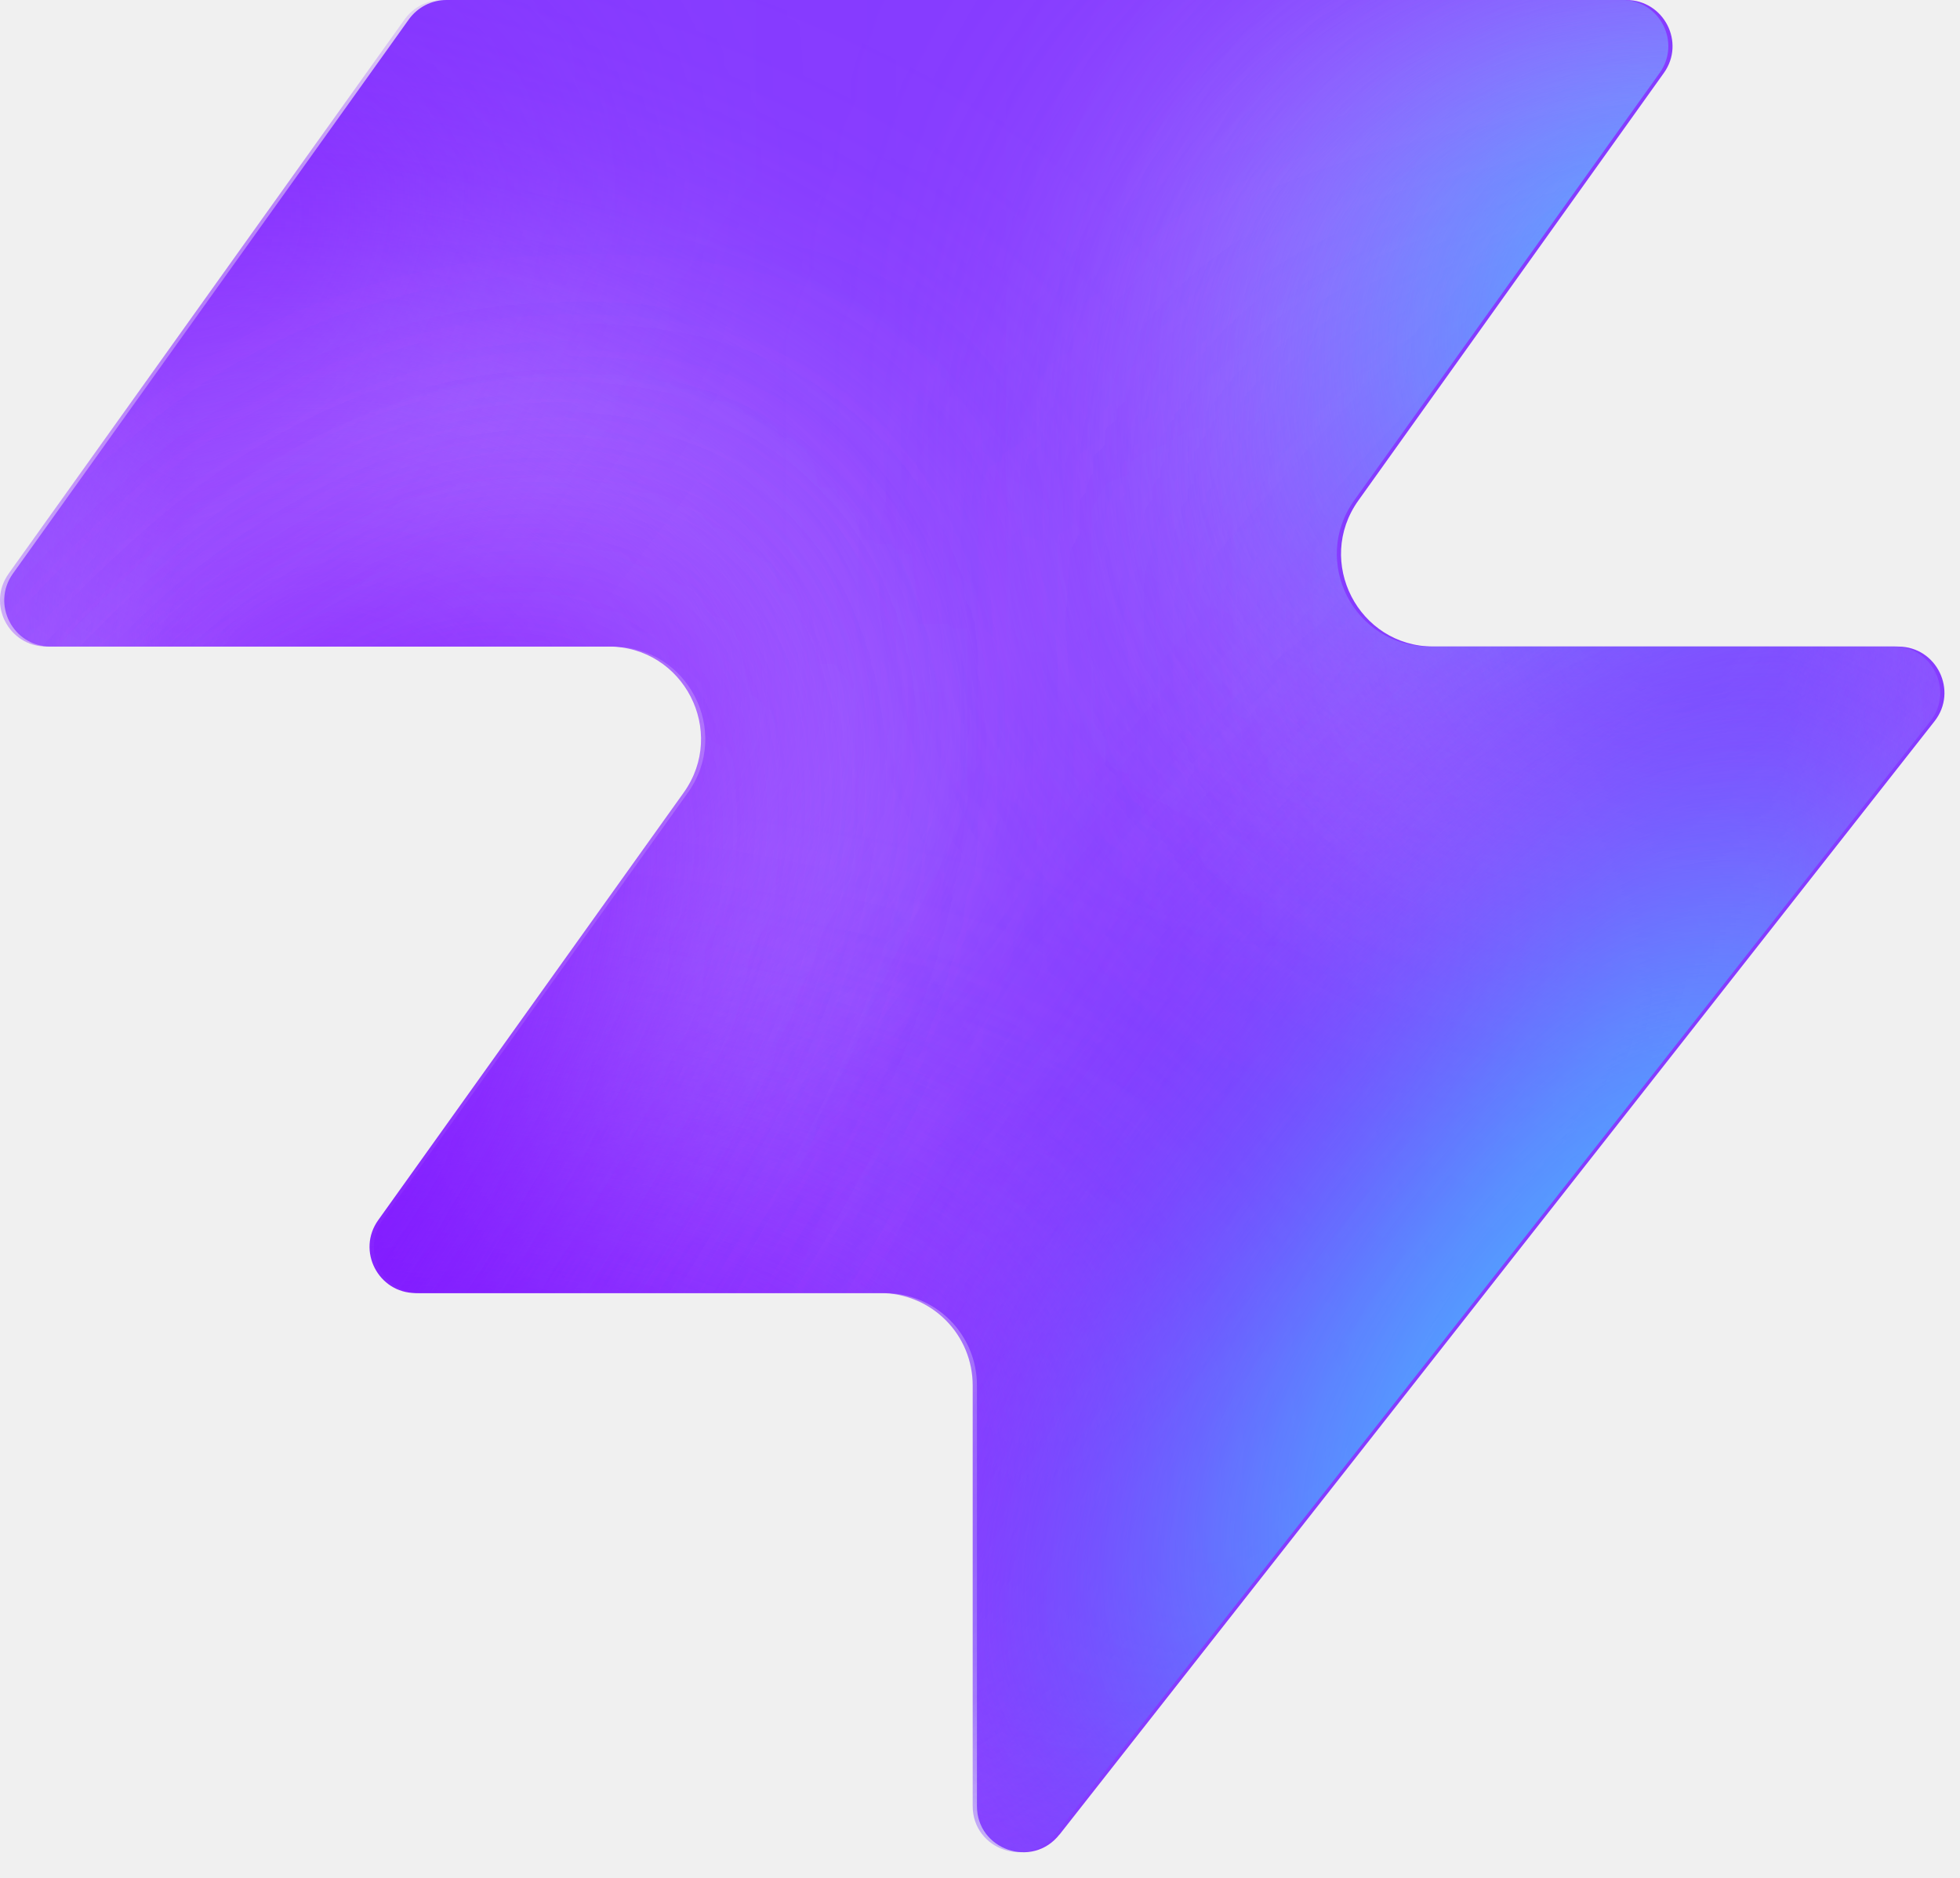
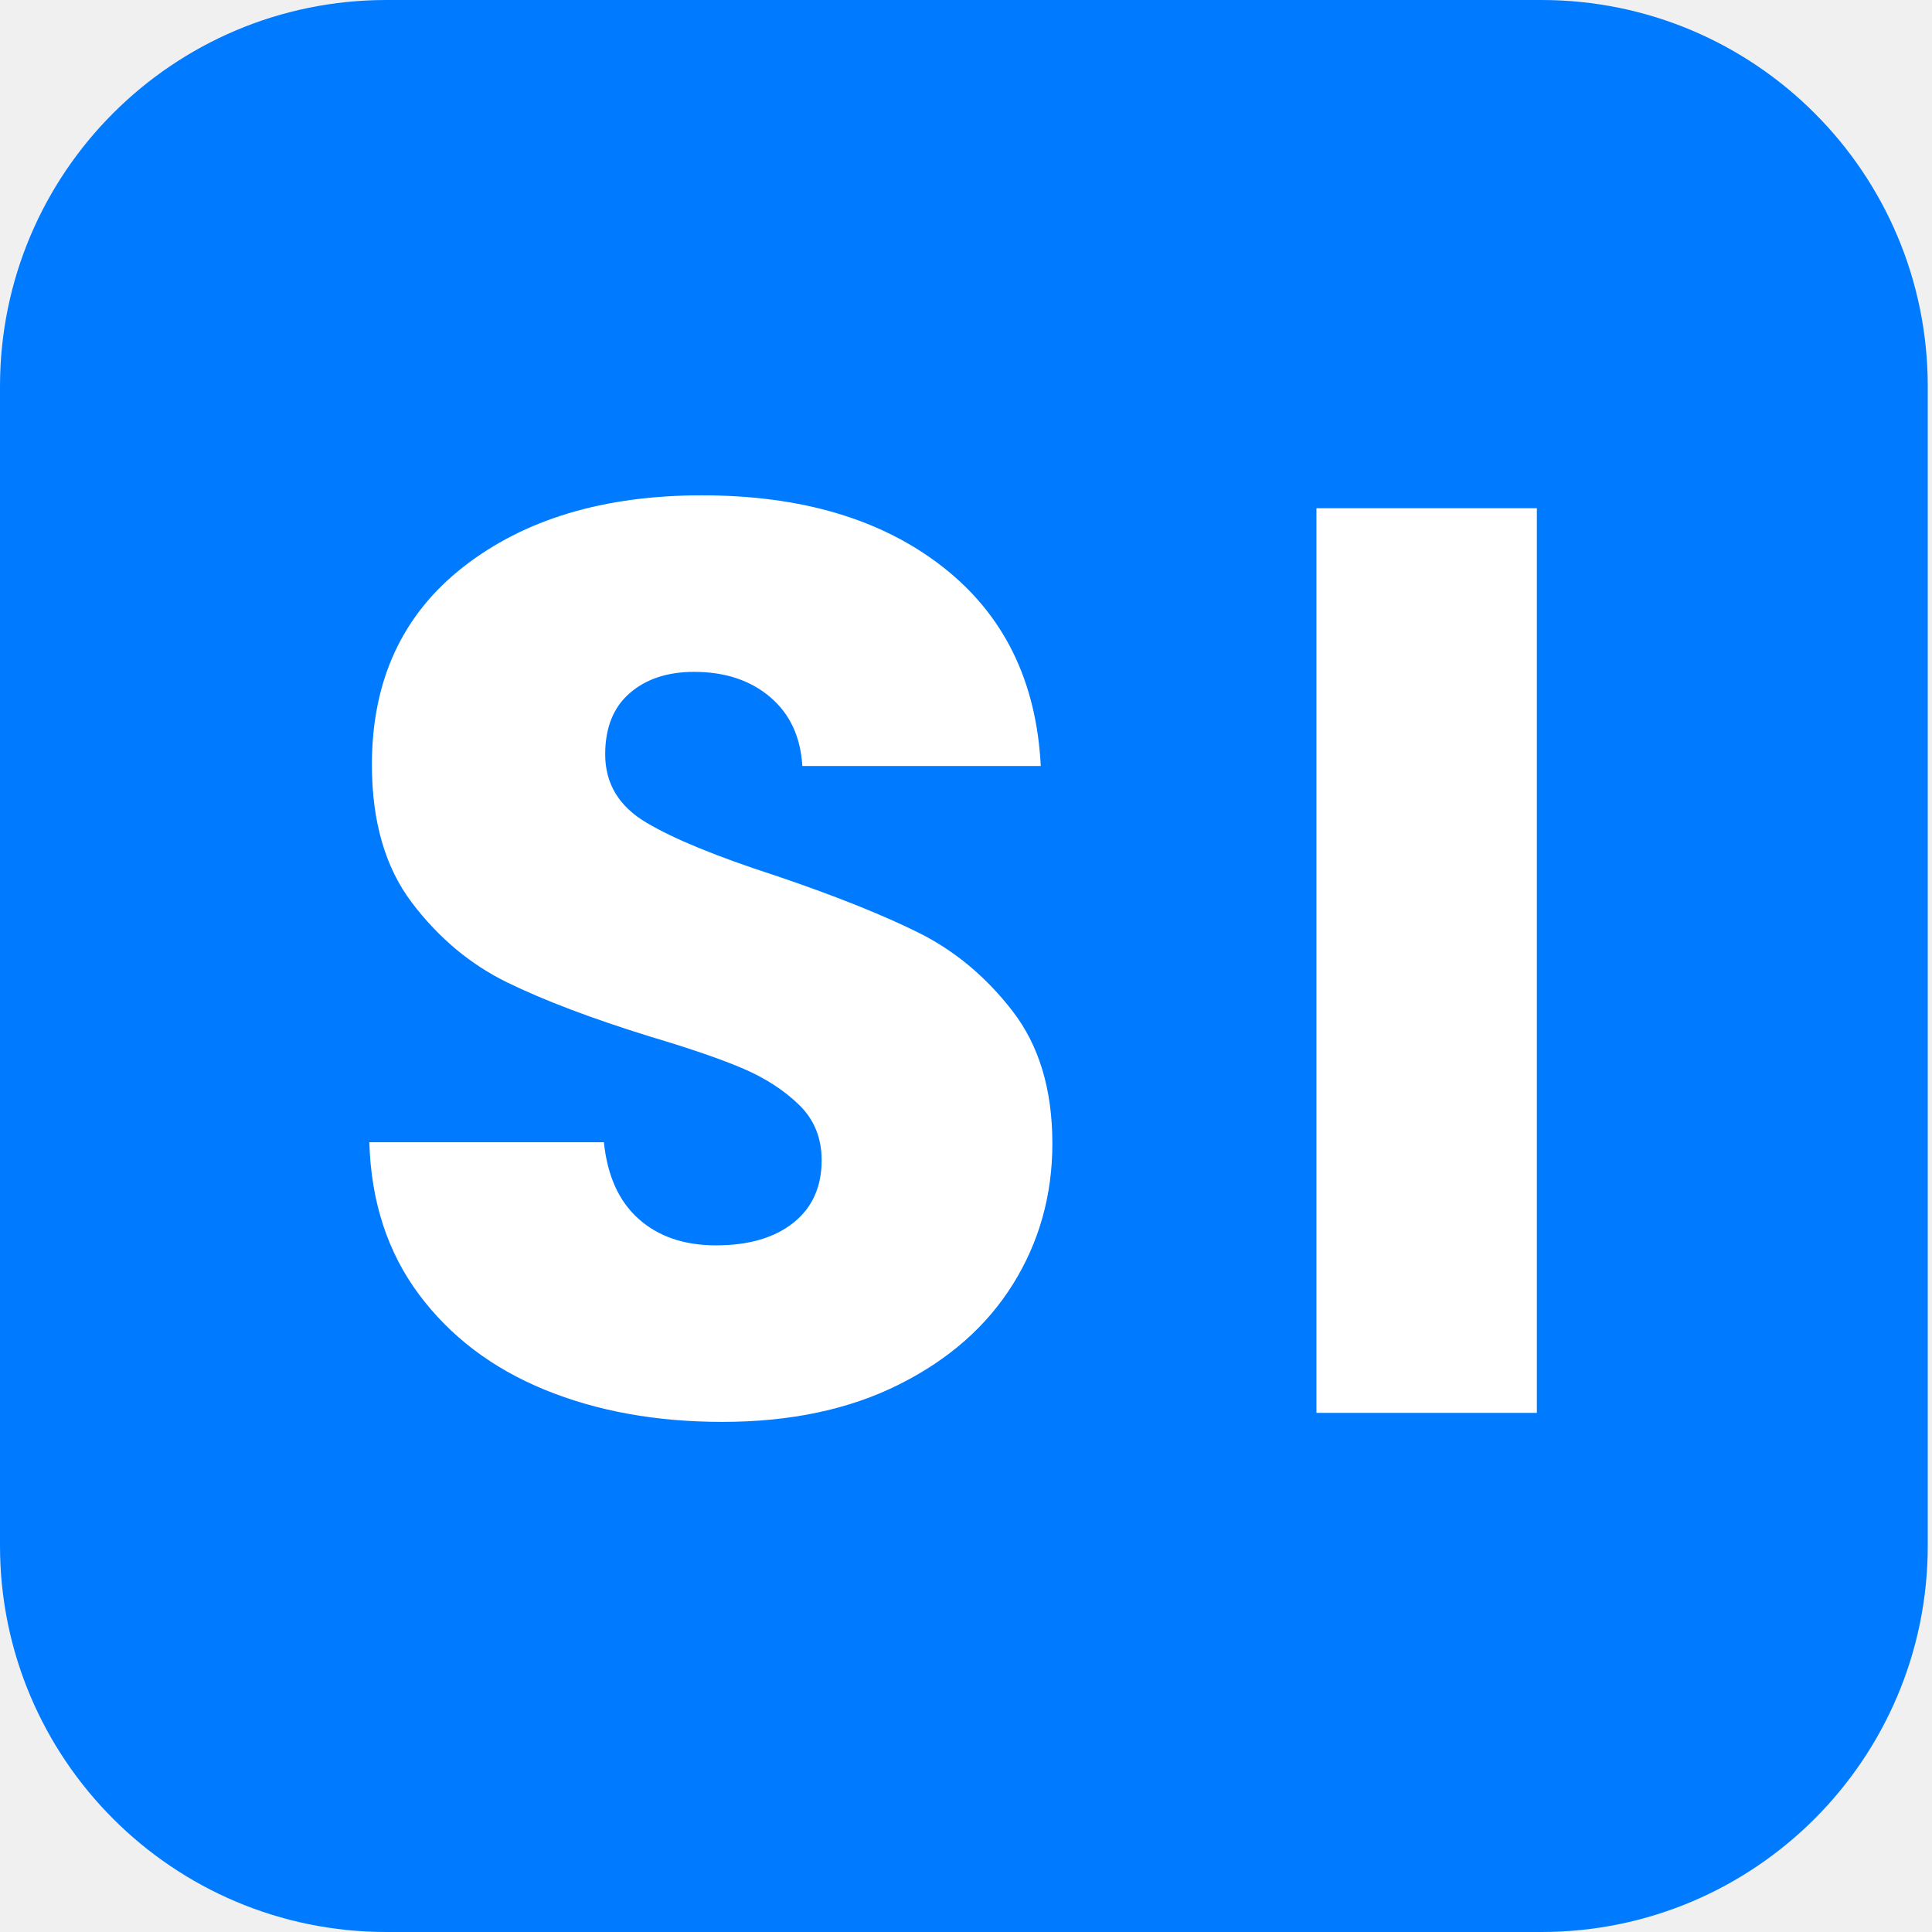
- <svg xmlns="http://www.w3.org/2000/svg" width="48" height="46" fill="none" viewBox="0 0 48 46">
-   <path fill="#863bff" d="M25.946 44.938c-.664.845-2.021.375-2.021-.698V33.937a2.26 2.26 0 0 0-2.262-2.262H10.287c-.92 0-1.456-1.04-.92-1.788l7.48-10.471c1.07-1.497 0-3.578-1.842-3.578H1.237c-.92 0-1.456-1.04-.92-1.788L10.013.474c.214-.297.556-.474.92-.474h28.894c.92 0 1.456 1.04.92 1.788l-7.48 10.471c-1.07 1.498 0 3.579 1.842 3.579h11.377c.943 0 1.473 1.088.89 1.83L25.947 44.94z" style="fill:#863bff;fill:color(display-p3 .525 .23 1);fill-opacity:1" />
-   <mask id="a" width="48" height="46" x="0" y="0" maskUnits="userSpaceOnUse" style="mask-type:alpha">
-     <path fill="#000" d="M25.842 44.938c-.664.844-2.021.375-2.021-.698V33.937a2.26 2.26 0 0 0-2.262-2.262H10.183c-.92 0-1.456-1.04-.92-1.788l7.48-10.471c1.07-1.498 0-3.579-1.842-3.579H1.133c-.92 0-1.456-1.04-.92-1.787L9.91.473c.214-.297.556-.474.92-.474h28.894c.92 0 1.456 1.04.92 1.788l-7.48 10.471c-1.07 1.498 0 3.578 1.842 3.578h11.377c.943 0 1.473 1.088.89 1.832L25.843 44.94z" style="fill:#000;fill-opacity:1" />
-   </mask>
-   <g mask="url(#a)">
-     <g filter="url(#b)">
-       <ellipse cx="5.508" cy="14.704" fill="#ede6ff" rx="5.508" ry="14.704" style="fill:#ede6ff;fill:color(display-p3 .927 .903 1);fill-opacity:1" transform="matrix(.00324 1 1 -.00324 -4.47 31.516)" />
-     </g>
-     <g filter="url(#c)">
-       <ellipse cx="10.399" cy="29.851" fill="#ede6ff" rx="10.399" ry="29.851" style="fill:#ede6ff;fill:color(display-p3 .927 .903 1);fill-opacity:1" transform="matrix(.00324 1 1 -.00324 -39.328 7.883)" />
-     </g>
-     <g filter="url(#d)">
-       <ellipse cx="5.508" cy="30.487" fill="#7e14ff" rx="5.508" ry="30.487" style="fill:#7e14ff;fill:color(display-p3 .492 .077 1);fill-opacity:1" transform="rotate(89.814 -25.913 -14.639)scale(1 -1)" />
-     </g>
-     <g filter="url(#e)">
-       <ellipse cx="5.508" cy="30.599" fill="#7e14ff" rx="5.508" ry="30.599" style="fill:#7e14ff;fill:color(display-p3 .492 .077 1);fill-opacity:1" transform="rotate(89.814 -32.644 -3.334)scale(1 -1)" />
-     </g>
-     <g filter="url(#f)">
-       <ellipse cx="5.508" cy="30.599" fill="#7e14ff" rx="5.508" ry="30.599" style="fill:#7e14ff;fill:color(display-p3 .492 .077 1);fill-opacity:1" transform="matrix(.00324 1 1 -.00324 -34.34 30.47)" />
-     </g>
-     <g filter="url(#g)">
-       <ellipse cx="14.072" cy="22.078" fill="#ede6ff" rx="14.072" ry="22.078" style="fill:#ede6ff;fill:color(display-p3 .927 .903 1);fill-opacity:1" transform="rotate(93.35 24.506 48.493)scale(-1 1)" />
-     </g>
-     <g filter="url(#h)">
-       <ellipse cx="3.47" cy="21.501" fill="#7e14ff" rx="3.47" ry="21.501" style="fill:#7e14ff;fill:color(display-p3 .492 .077 1);fill-opacity:1" transform="rotate(89.009 28.708 47.59)scale(-1 1)" />
-     </g>
-     <g filter="url(#i)">
-       <ellipse cx="3.47" cy="21.501" fill="#7e14ff" rx="3.47" ry="21.501" style="fill:#7e14ff;fill:color(display-p3 .492 .077 1);fill-opacity:1" transform="rotate(89.009 28.708 47.59)scale(-1 1)" />
-     </g>
-     <g filter="url(#j)">
-       <ellipse cx=".387" cy="8.972" fill="#7e14ff" rx="4.407" ry="29.108" style="fill:#7e14ff;fill:color(display-p3 .492 .077 1);fill-opacity:1" transform="rotate(39.51 .387 8.972)" />
-     </g>
-     <g filter="url(#k)">
-       <ellipse cx="47.523" cy="-6.092" fill="#7e14ff" rx="4.407" ry="29.108" style="fill:#7e14ff;fill:color(display-p3 .492 .077 1);fill-opacity:1" transform="rotate(37.892 47.523 -6.092)" />
-     </g>
-     <g filter="url(#l)">
-       <ellipse cx="41.412" cy="6.333" fill="#47bfff" rx="5.971" ry="9.665" style="fill:#47bfff;fill:color(display-p3 .28 .748 1);fill-opacity:1" transform="rotate(37.892 41.412 6.333)" />
-     </g>
-     <g filter="url(#m)">
-       <ellipse cx="-1.879" cy="38.332" fill="#7e14ff" rx="4.407" ry="29.108" style="fill:#7e14ff;fill:color(display-p3 .492 .077 1);fill-opacity:1" transform="rotate(37.892 -1.88 38.332)" />
-     </g>
-     <g filter="url(#n)">
-       <ellipse cx="-1.879" cy="38.332" fill="#7e14ff" rx="4.407" ry="29.108" style="fill:#7e14ff;fill:color(display-p3 .492 .077 1);fill-opacity:1" transform="rotate(37.892 -1.88 38.332)" />
-     </g>
-     <g filter="url(#o)">
-       <ellipse cx="35.651" cy="29.907" fill="#7e14ff" rx="4.407" ry="29.108" style="fill:#7e14ff;fill:color(display-p3 .492 .077 1);fill-opacity:1" transform="rotate(37.892 35.651 29.907)" />
-     </g>
-     <g filter="url(#p)">
-       <ellipse cx="38.418" cy="32.4" fill="#47bfff" rx="5.971" ry="15.297" style="fill:#47bfff;fill:color(display-p3 .28 .748 1);fill-opacity:1" transform="rotate(37.892 38.418 32.4)" />
+ <svg xmlns="http://www.w3.org/2000/svg" width="500" zoomAndPan="magnify" viewBox="0 0 375 375" height="500" preserveAspectRatio="xMidYMid meet" version="1.0">
+   <defs>
+     <g />
+     <clipPath id="54975448e5">
+       <path d="M 0 0 L 374.176 0 L 374.176 375 L 0 375 Z M 0 0 " clip-rule="nonzero" />
+     </clipPath>
+     <clipPath id="1286a79a2e">
+       <path d="M 75 0 L 299.176 0 C 340.598 0 374.176 33.578 374.176 75 L 374.176 300 C 374.176 341.422 340.598 375 299.176 375 L 75 375 C 33.578 375 0 341.422 0 300 L 0 75 C 0 33.578 33.578 0 75 0 Z M 75 0 " clip-rule="nonzero" />
+     </clipPath>
+     <clipPath id="28c3ec031e">
+       <path d="M 0 0 L 374.176 0 L 374.176 375 L 0 375 Z M 0 0 " clip-rule="nonzero" />
+     </clipPath>
+     <clipPath id="1b5d70b242">
+       <path d="M 75 0 L 299.176 0 C 340.598 0 374.176 33.578 374.176 75 L 374.176 300 C 374.176 341.422 340.598 375 299.176 375 L 75 375 C 33.578 375 0 341.422 0 300 L 0 75 C 0 33.578 33.578 0 75 0 Z M 75 0 " clip-rule="nonzero" />
+     </clipPath>
+     <clipPath id="4239713455">
+       <rect x="0" width="375" y="0" height="375" />
+     </clipPath>
+   </defs>
+   <g clip-path="url(#54975448e5)">
+     <g clip-path="url(#1286a79a2e)">
+       <g transform="matrix(1, 0, 0, 1, 0, 0)">
+         <g clip-path="url(#4239713455)">
+           <g clip-path="url(#28c3ec031e)">
+             <g clip-path="url(#1b5d70b242)">
+               <path fill="#007bff" d="M 0 0 L 374.176 0 L 374.176 375.637 L 0 375.637 Z M 0 0 " fill-opacity="1" fill-rule="nonzero" />
+             </g>
+           </g>
+         </g>
+       </g>
    </g>
  </g>
-   <defs>
-     <filter id="b" width="60.045" height="41.654" x="-19.77" y="16.149" color-interpolation-filters="sRGB" filterUnits="userSpaceOnUse">
-       <feFlood flood-opacity="0" result="BackgroundImageFix" />
-       <feBlend in="SourceGraphic" in2="BackgroundImageFix" result="shape" />
-       <feGaussianBlur result="effect1_foregroundBlur_2002_17158" stdDeviation="7.659" />
-     </filter>
-     <filter id="c" width="90.34" height="51.437" x="-54.613" y="-7.533" color-interpolation-filters="sRGB" filterUnits="userSpaceOnUse">
-       <feFlood flood-opacity="0" result="BackgroundImageFix" />
-       <feBlend in="SourceGraphic" in2="BackgroundImageFix" result="shape" />
-       <feGaussianBlur result="effect1_foregroundBlur_2002_17158" stdDeviation="7.659" />
-     </filter>
-     <filter id="d" width="79.355" height="29.4" x="-49.64" y="2.03" color-interpolation-filters="sRGB" filterUnits="userSpaceOnUse">
-       <feFlood flood-opacity="0" result="BackgroundImageFix" />
-       <feBlend in="SourceGraphic" in2="BackgroundImageFix" result="shape" />
-       <feGaussianBlur result="effect1_foregroundBlur_2002_17158" stdDeviation="4.596" />
-     </filter>
-     <filter id="e" width="79.579" height="29.4" x="-45.045" y="20.029" color-interpolation-filters="sRGB" filterUnits="userSpaceOnUse">
-       <feFlood flood-opacity="0" result="BackgroundImageFix" />
-       <feBlend in="SourceGraphic" in2="BackgroundImageFix" result="shape" />
-       <feGaussianBlur result="effect1_foregroundBlur_2002_17158" stdDeviation="4.596" />
-     </filter>
-     <filter id="f" width="79.579" height="29.4" x="-43.513" y="21.178" color-interpolation-filters="sRGB" filterUnits="userSpaceOnUse">
-       <feFlood flood-opacity="0" result="BackgroundImageFix" />
-       <feBlend in="SourceGraphic" in2="BackgroundImageFix" result="shape" />
-       <feGaussianBlur result="effect1_foregroundBlur_2002_17158" stdDeviation="4.596" />
-     </filter>
-     <filter id="g" width="74.749" height="58.852" x="15.756" y="-17.901" color-interpolation-filters="sRGB" filterUnits="userSpaceOnUse">
-       <feFlood flood-opacity="0" result="BackgroundImageFix" />
-       <feBlend in="SourceGraphic" in2="BackgroundImageFix" result="shape" />
-       <feGaussianBlur result="effect1_foregroundBlur_2002_17158" stdDeviation="7.659" />
-     </filter>
-     <filter id="h" width="61.377" height="25.362" x="23.548" y="2.284" color-interpolation-filters="sRGB" filterUnits="userSpaceOnUse">
-       <feFlood flood-opacity="0" result="BackgroundImageFix" />
-       <feBlend in="SourceGraphic" in2="BackgroundImageFix" result="shape" />
-       <feGaussianBlur result="effect1_foregroundBlur_2002_17158" stdDeviation="4.596" />
-     </filter>
-     <filter id="i" width="61.377" height="25.362" x="23.548" y="2.284" color-interpolation-filters="sRGB" filterUnits="userSpaceOnUse">
-       <feFlood flood-opacity="0" result="BackgroundImageFix" />
-       <feBlend in="SourceGraphic" in2="BackgroundImageFix" result="shape" />
-       <feGaussianBlur result="effect1_foregroundBlur_2002_17158" stdDeviation="4.596" />
-     </filter>
-     <filter id="j" width="56.045" height="63.649" x="-27.636" y="-22.853" color-interpolation-filters="sRGB" filterUnits="userSpaceOnUse">
-       <feFlood flood-opacity="0" result="BackgroundImageFix" />
-       <feBlend in="SourceGraphic" in2="BackgroundImageFix" result="shape" />
-       <feGaussianBlur result="effect1_foregroundBlur_2002_17158" stdDeviation="4.596" />
-     </filter>
-     <filter id="k" width="54.814" height="64.646" x="20.116" y="-38.415" color-interpolation-filters="sRGB" filterUnits="userSpaceOnUse">
-       <feFlood flood-opacity="0" result="BackgroundImageFix" />
-       <feBlend in="SourceGraphic" in2="BackgroundImageFix" result="shape" />
-       <feGaussianBlur result="effect1_foregroundBlur_2002_17158" stdDeviation="4.596" />
-     </filter>
-     <filter id="l" width="33.541" height="35.313" x="24.641" y="-11.323" color-interpolation-filters="sRGB" filterUnits="userSpaceOnUse">
-       <feFlood flood-opacity="0" result="BackgroundImageFix" />
-       <feBlend in="SourceGraphic" in2="BackgroundImageFix" result="shape" />
-       <feGaussianBlur result="effect1_foregroundBlur_2002_17158" stdDeviation="4.596" />
-     </filter>
-     <filter id="m" width="54.814" height="64.646" x="-29.286" y="6.009" color-interpolation-filters="sRGB" filterUnits="userSpaceOnUse">
-       <feFlood flood-opacity="0" result="BackgroundImageFix" />
-       <feBlend in="SourceGraphic" in2="BackgroundImageFix" result="shape" />
-       <feGaussianBlur result="effect1_foregroundBlur_2002_17158" stdDeviation="4.596" />
-     </filter>
-     <filter id="n" width="54.814" height="64.646" x="-29.286" y="6.009" color-interpolation-filters="sRGB" filterUnits="userSpaceOnUse">
-       <feFlood flood-opacity="0" result="BackgroundImageFix" />
-       <feBlend in="SourceGraphic" in2="BackgroundImageFix" result="shape" />
-       <feGaussianBlur result="effect1_foregroundBlur_2002_17158" stdDeviation="4.596" />
-     </filter>
-     <filter id="o" width="54.814" height="64.646" x="8.244" y="-2.416" color-interpolation-filters="sRGB" filterUnits="userSpaceOnUse">
-       <feFlood flood-opacity="0" result="BackgroundImageFix" />
-       <feBlend in="SourceGraphic" in2="BackgroundImageFix" result="shape" />
-       <feGaussianBlur result="effect1_foregroundBlur_2002_17158" stdDeviation="4.596" />
-     </filter>
-     <filter id="p" width="39.409" height="43.623" x="18.713" y="10.588" color-interpolation-filters="sRGB" filterUnits="userSpaceOnUse">
-       <feFlood flood-opacity="0" result="BackgroundImageFix" />
-       <feBlend in="SourceGraphic" in2="BackgroundImageFix" result="shape" />
-       <feGaussianBlur result="effect1_foregroundBlur_2002_17158" stdDeviation="4.596" />
-     </filter>
-   </defs>
+   <g fill="#ffffff" fill-opacity="1">
+     <g transform="translate(61.18582, 274.2377)">
+       <g>
+         <path d="M 79.047 1.75 C 66.203 1.75 54.691 -0.332 44.516 -4.5 C 34.348 -8.664 26.219 -14.832 20.125 -23 C 14.039 -31.176 10.832 -41.02 10.5 -52.531 L 56.031 -52.531 C 56.695 -46.02 58.945 -41.055 62.781 -37.641 C 66.613 -34.223 71.613 -32.516 77.781 -32.516 C 84.125 -32.516 89.129 -33.973 92.797 -36.891 C 96.461 -39.805 98.297 -43.852 98.297 -49.031 C 98.297 -53.363 96.836 -56.945 93.922 -59.781 C 91.004 -62.613 87.414 -64.945 83.156 -66.781 C 78.906 -68.613 72.863 -70.695 65.031 -73.031 C 53.695 -76.539 44.441 -80.047 37.266 -83.547 C 30.098 -87.047 23.926 -92.211 18.75 -99.047 C 13.582 -105.879 11 -114.801 11 -125.812 C 11 -142.156 16.914 -154.953 28.75 -164.203 C 40.594 -173.461 56.02 -178.094 75.031 -178.094 C 94.375 -178.094 109.961 -173.461 121.797 -164.203 C 133.641 -154.953 139.984 -142.07 140.828 -125.562 L 94.547 -125.562 C 94.211 -131.227 92.129 -135.688 88.297 -138.938 C 84.461 -142.195 79.539 -143.828 73.531 -143.828 C 68.363 -143.828 64.195 -142.445 61.031 -139.688 C 57.863 -136.938 56.281 -132.977 56.281 -127.812 C 56.281 -122.145 58.945 -117.727 64.281 -114.562 C 69.613 -111.395 77.953 -107.973 89.297 -104.297 C 100.629 -100.461 109.836 -96.797 116.922 -93.297 C 124.016 -89.797 130.145 -84.707 135.312 -78.031 C 140.488 -71.363 143.078 -62.781 143.078 -52.281 C 143.078 -42.27 140.531 -33.176 135.438 -25 C 130.352 -16.832 122.973 -10.332 113.297 -5.5 C 103.629 -0.664 92.211 1.75 79.047 1.75 Z M 79.047 1.75 " />
+       </g>
+     </g>
+   </g>
+   <g fill="#ffffff" fill-opacity="1">
+     <g transform="translate(240.0201, 274.2377)">
+       <g>
+         <path d="M 58.281 -175.594 L 58.281 0 L 15.5 0 L 15.5 -175.594 Z M 58.281 -175.594 " />
+       </g>
+     </g>
+   </g>
</svg>
